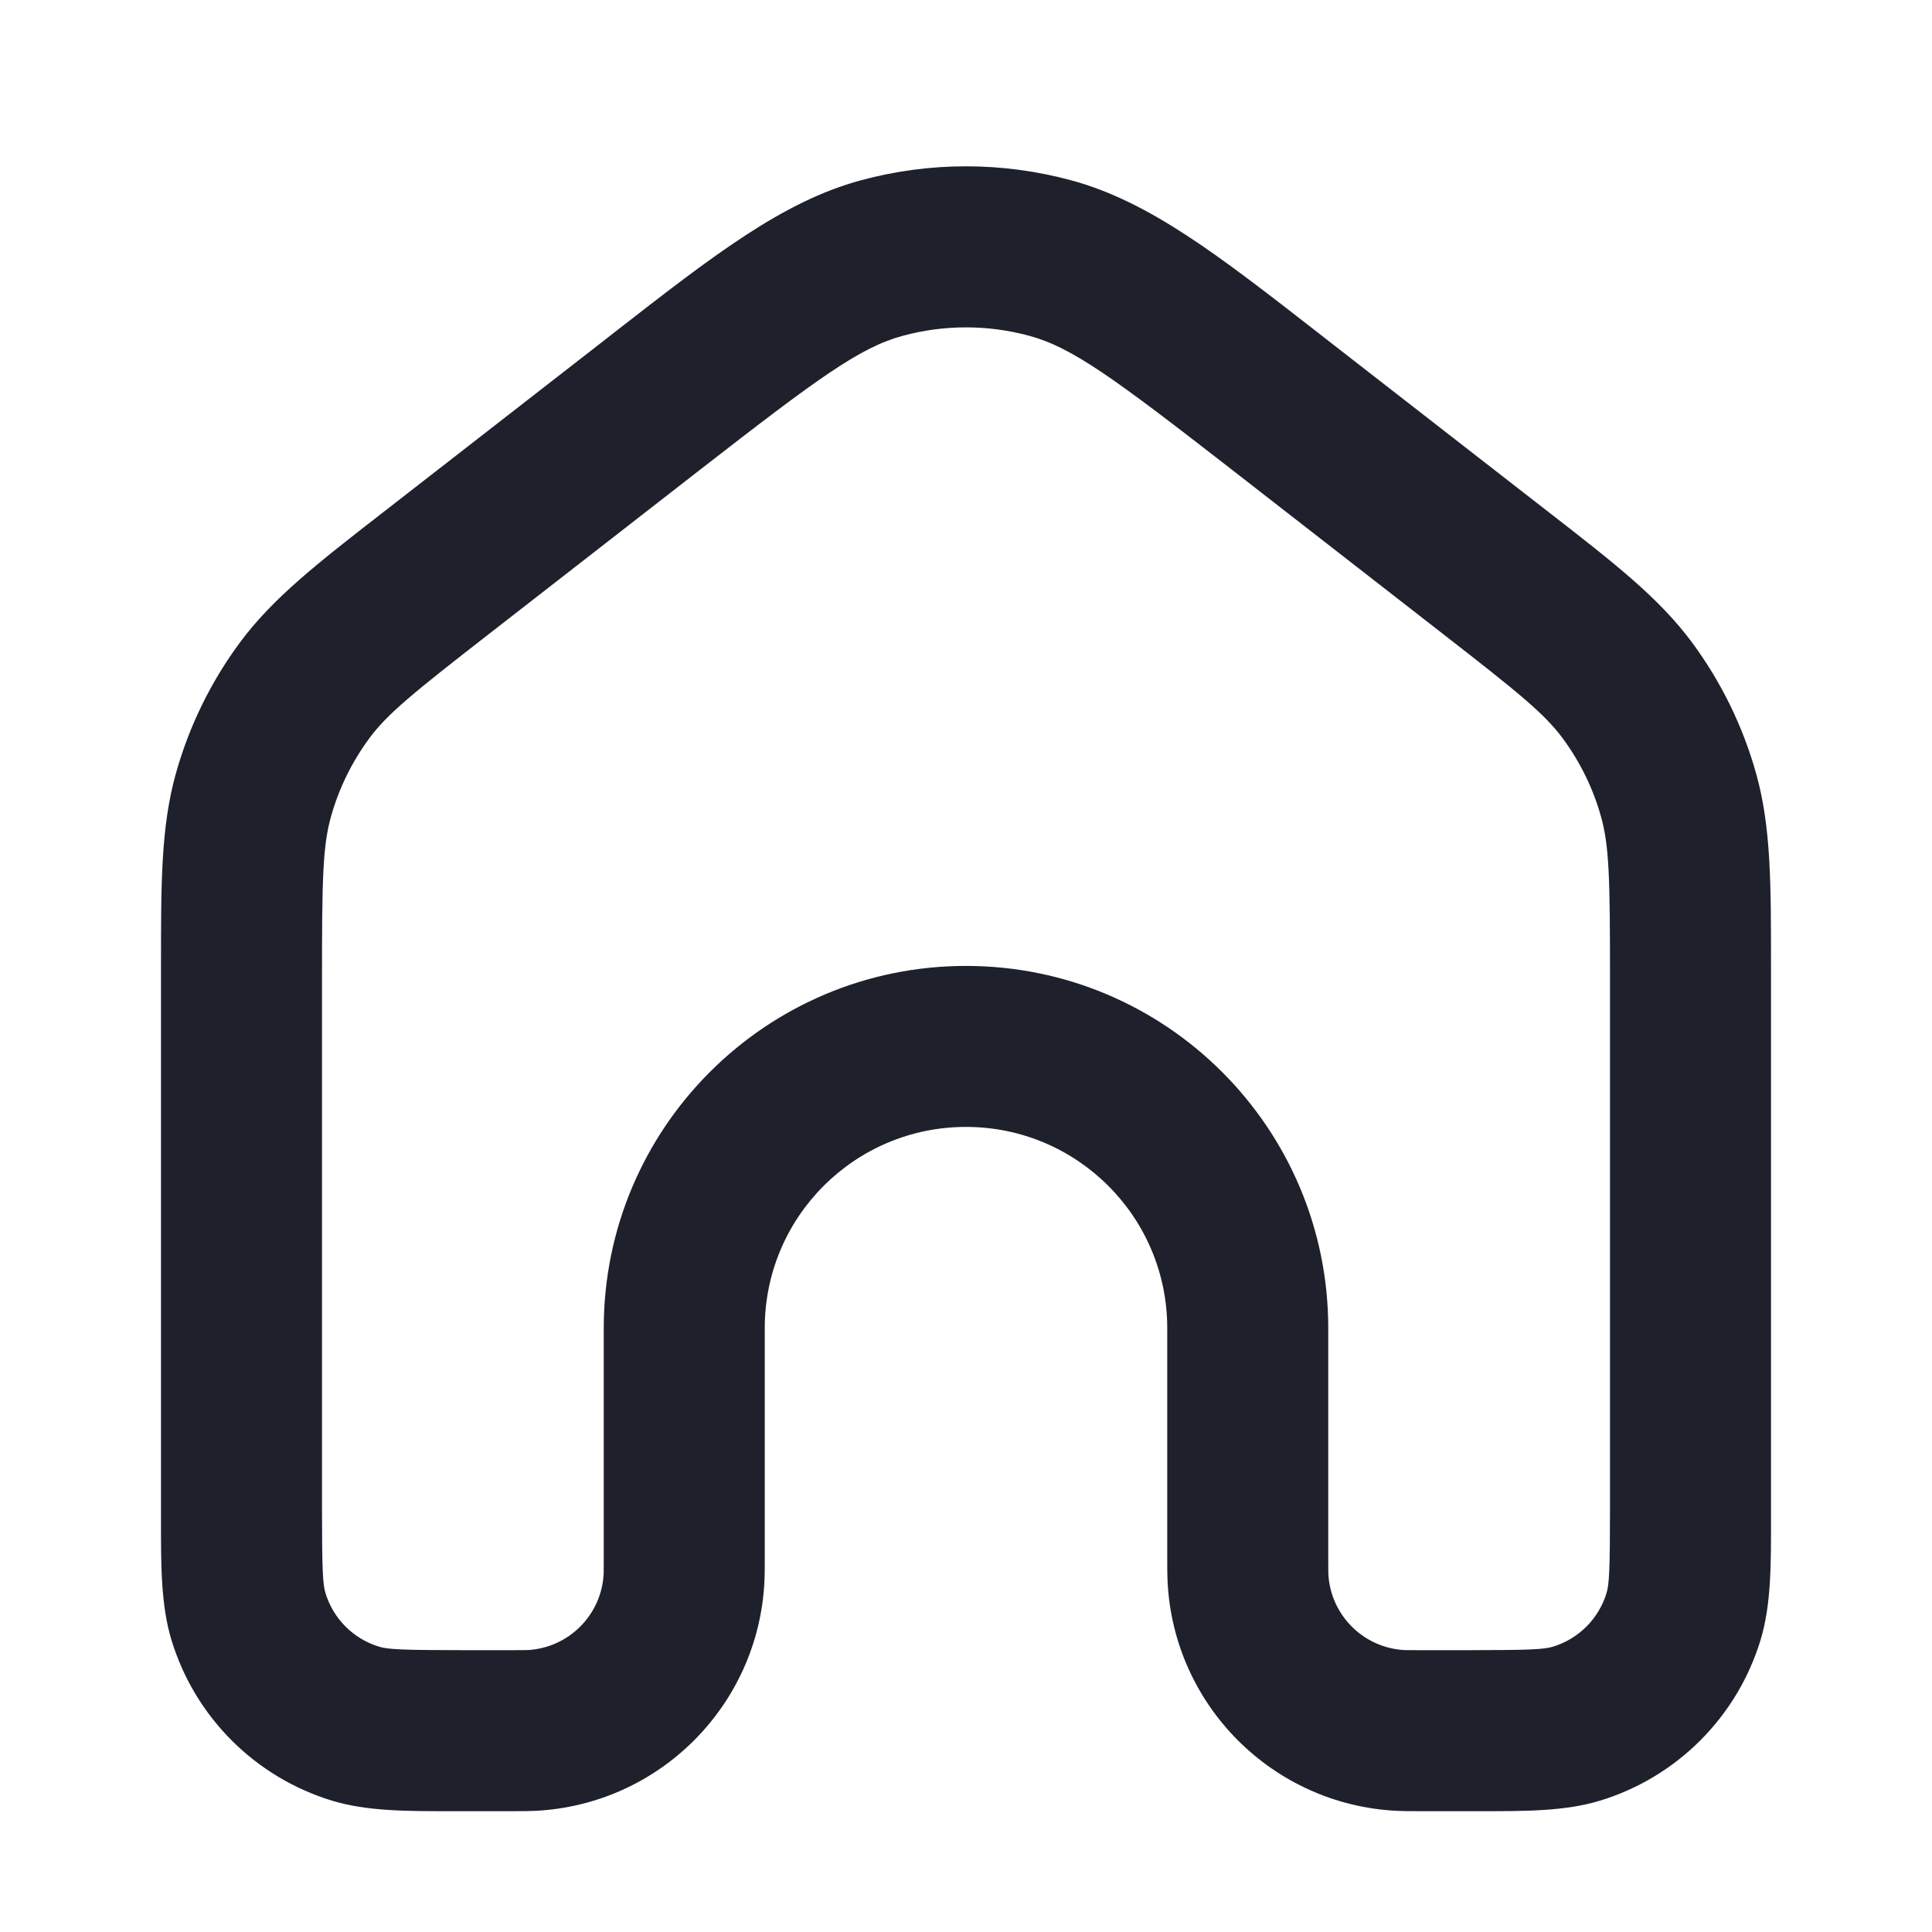
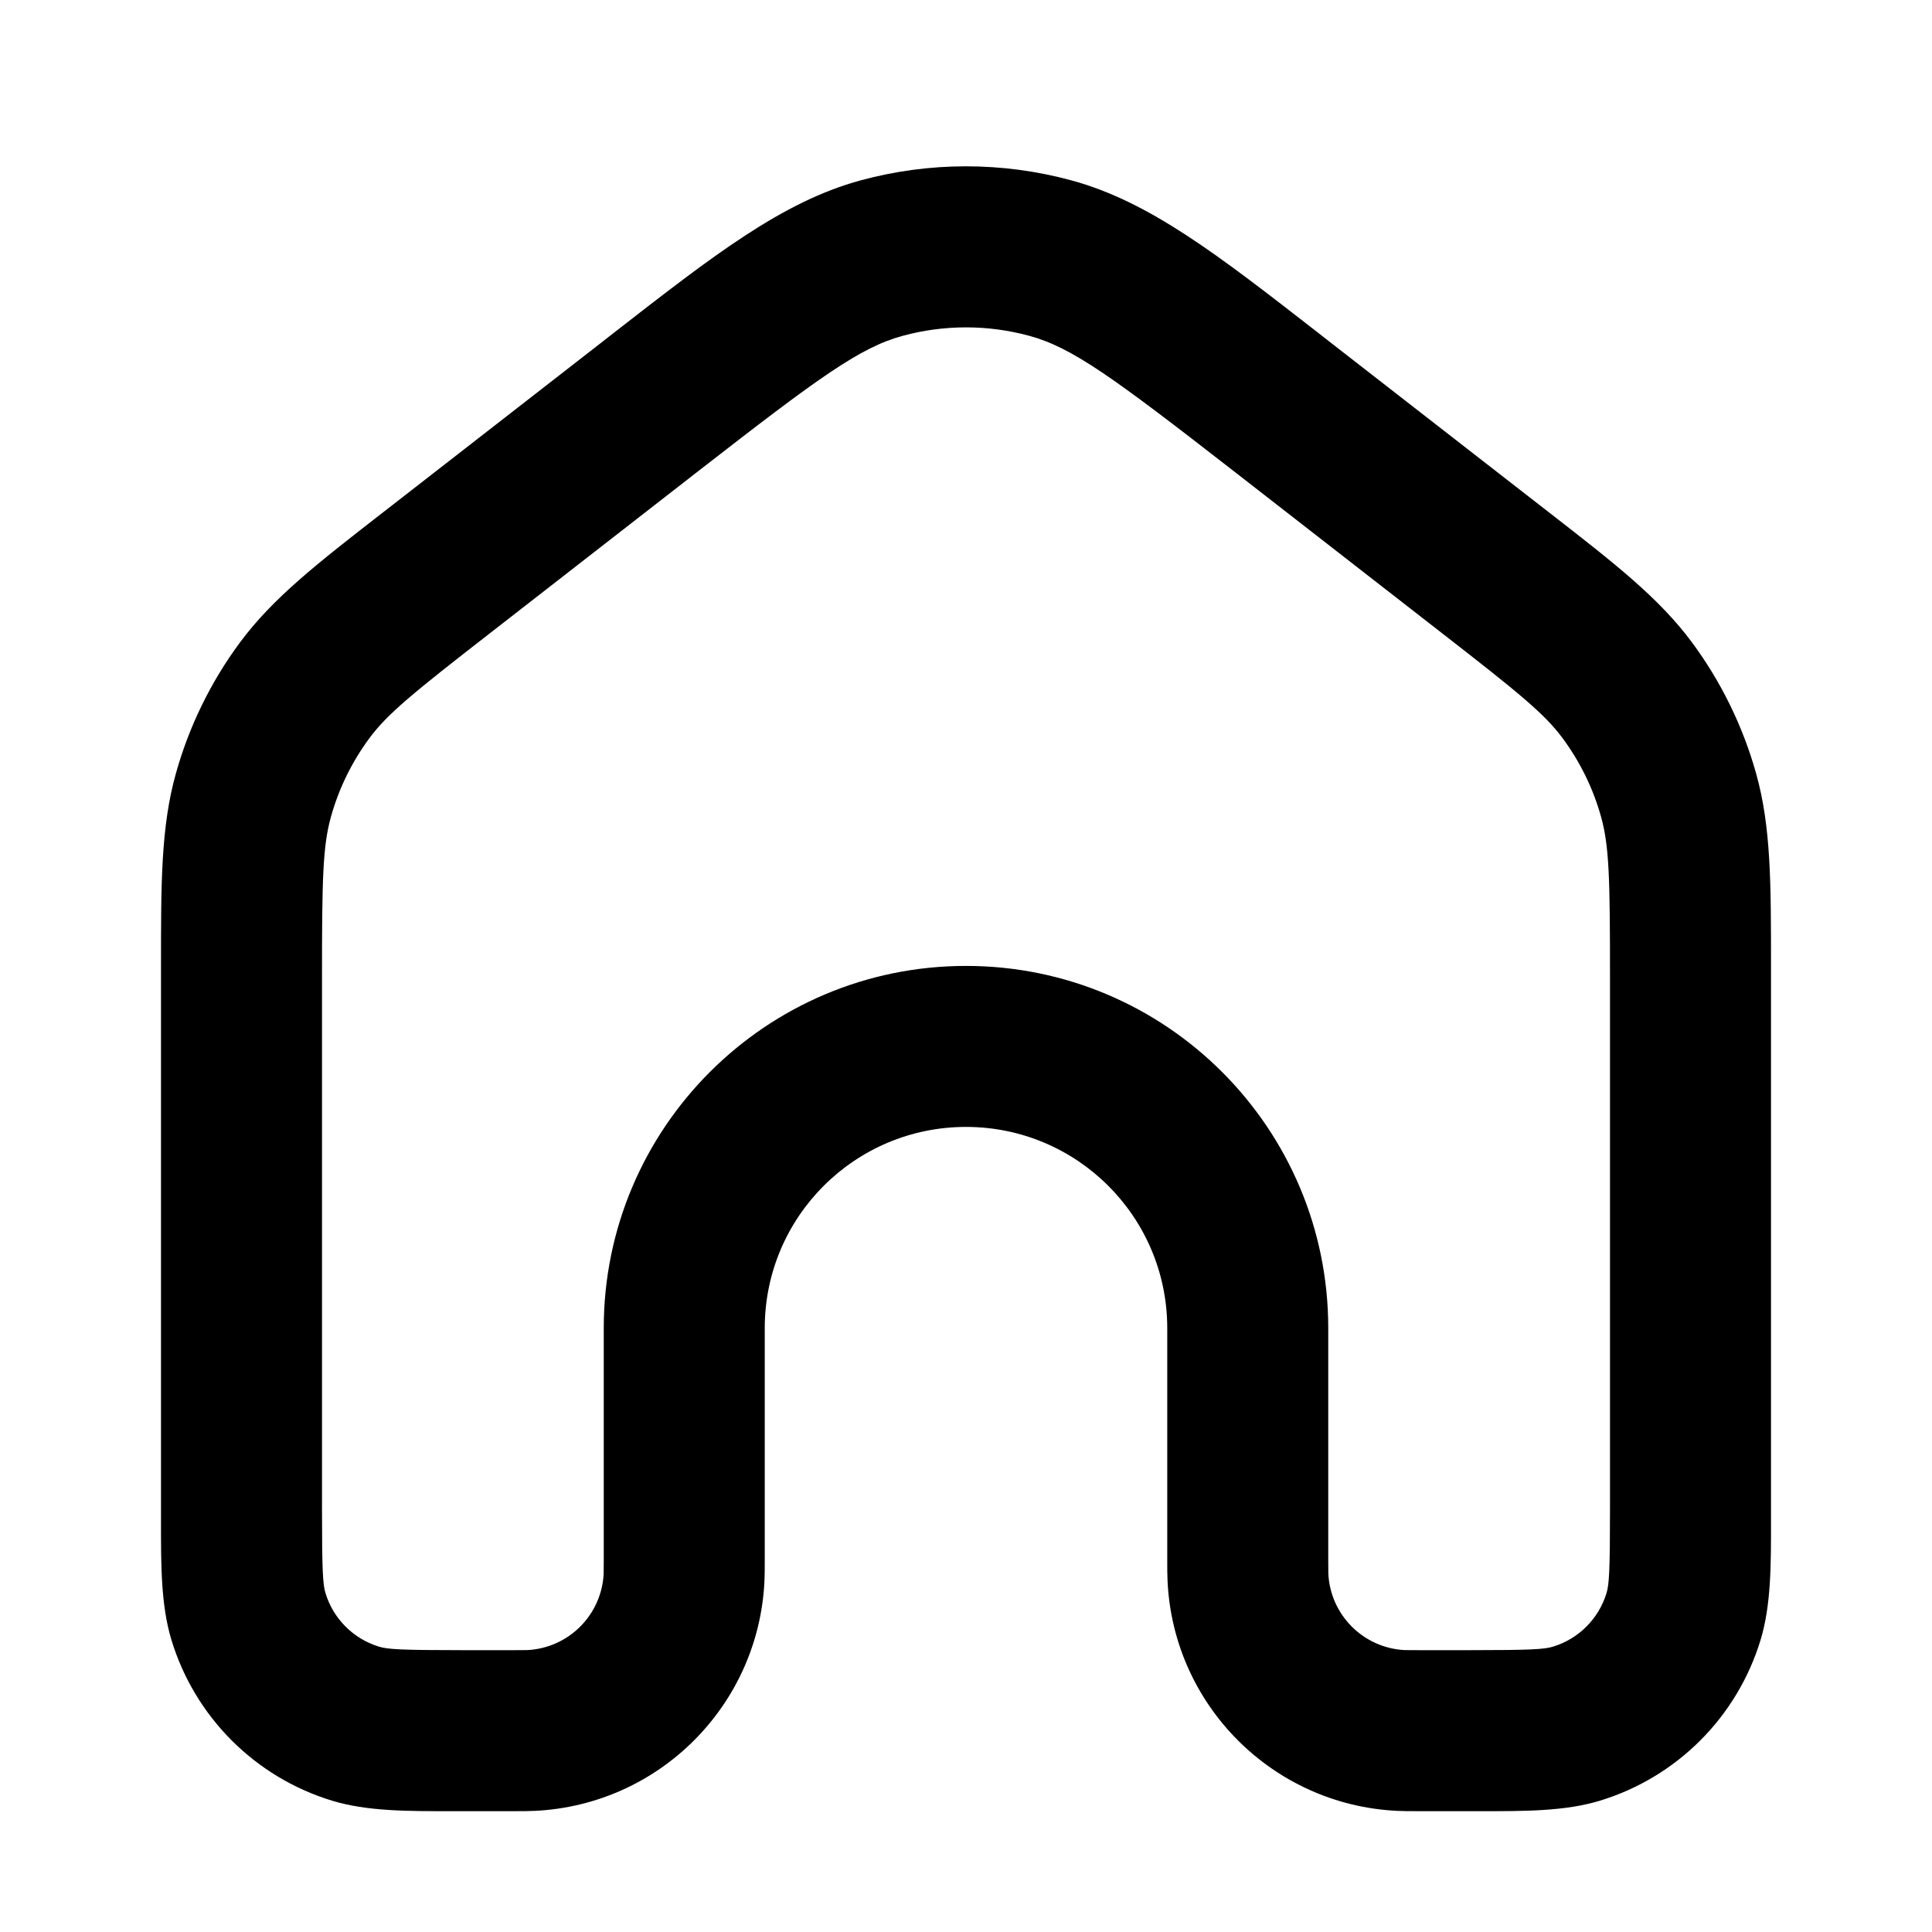
<svg xmlns="http://www.w3.org/2000/svg" width="24" height="24" viewBox="0 0 24 24" fill="none">
-   <path fill-rule="evenodd" clip-rule="evenodd" d="M12.784 4.171C12.271 4.032 11.729 4.032 11.216 4.171C10.681 4.315 10.163 4.695 8.685 5.844L6.085 7.867C5.133 8.607 4.814 8.866 4.588 9.171C4.371 9.465 4.209 9.795 4.111 10.147C4.009 10.512 4 10.924 4 12.129V18.749C4 19.52 4.011 19.683 4.043 19.789C4.14 20.109 4.39 20.359 4.71 20.456C4.816 20.488 4.979 20.499 5.75 20.499H6.375C6.503 20.499 6.531 20.499 6.549 20.498C7.063 20.473 7.474 20.062 7.499 19.548C7.5 19.53 7.5 19.502 7.5 19.374V16.499C7.5 14.014 9.515 11.999 12 11.999C14.485 11.999 16.5 14.014 16.5 16.499V19.374C16.5 19.502 16.5 19.53 16.501 19.548C16.526 20.062 16.937 20.473 17.451 20.498C17.469 20.499 17.497 20.499 17.625 20.499H18.25C19.02 20.499 19.184 20.488 19.29 20.456C19.61 20.359 19.86 20.109 19.957 19.789C19.989 19.683 20 19.52 20 18.749V12.129C20 10.924 19.991 10.512 19.889 10.147C19.791 9.795 19.629 9.465 19.412 9.171C19.186 8.866 18.867 8.607 17.915 7.867L15.315 5.844C13.837 4.695 13.319 4.315 12.784 4.171ZM10.693 2.24C11.549 2.008 12.451 2.008 13.307 2.24C14.28 2.504 15.134 3.169 16.373 4.133C16.429 4.177 16.486 4.221 16.543 4.266L19.143 6.288C19.179 6.316 19.215 6.343 19.25 6.371C20.054 6.996 20.61 7.428 21.02 7.982C21.381 8.471 21.651 9.022 21.815 9.608C22.001 10.271 22 10.976 22 11.994C22 12.039 22 12.084 22 12.129V18.749C22 18.791 22 18.833 22 18.875C22.001 19.446 22.001 19.939 21.871 20.37C21.58 21.329 20.83 22.079 19.871 22.37C19.441 22.5 18.947 22.5 18.376 22.499C18.334 22.499 18.292 22.499 18.25 22.499L17.604 22.499C17.509 22.499 17.427 22.499 17.353 22.495C15.812 22.42 14.579 21.187 14.504 19.646C14.5 19.572 14.5 19.49 14.5 19.395L14.5 16.499C14.5 15.118 13.381 13.999 12 13.999C10.619 13.999 9.5 15.118 9.5 16.499L9.5 19.395C9.5 19.49 9.5 19.572 9.496 19.646C9.421 21.187 8.188 22.42 6.647 22.495C6.573 22.499 6.491 22.499 6.396 22.499L5.75 22.499C5.708 22.499 5.666 22.499 5.624 22.499C5.053 22.5 4.559 22.5 4.129 22.37C3.17 22.079 2.42 21.329 2.129 20.37C1.999 19.939 1.999 19.446 2 18.875C2 18.833 2 18.791 2 18.749V12.129C2 12.084 2 12.039 2 11.994C2 10.976 1.999 10.271 2.185 9.608C2.349 9.022 2.618 8.471 2.98 7.982C3.39 7.428 3.946 6.996 4.75 6.371C4.785 6.343 4.821 6.316 4.857 6.288L7.457 4.266C7.514 4.221 7.571 4.177 7.627 4.133C8.866 3.169 9.72 2.504 10.693 2.24Z" fill="#1E212C" />
+   <path fill-rule="evenodd" clip-rule="evenodd" d="M12.784 4.171C12.271 4.032 11.729 4.032 11.216 4.171C10.681 4.315 10.163 4.695 8.685 5.844L6.085 7.867C5.133 8.607 4.814 8.866 4.588 9.171C4.371 9.465 4.209 9.795 4.111 10.147C4.009 10.512 4 10.924 4 12.129V18.749C4 19.52 4.011 19.683 4.043 19.789C4.14 20.109 4.39 20.359 4.71 20.456C4.816 20.488 4.979 20.499 5.75 20.499H6.375C6.503 20.499 6.531 20.499 6.549 20.498C7.063 20.473 7.474 20.062 7.499 19.548C7.5 19.53 7.5 19.502 7.5 19.374V16.499C7.5 14.014 9.515 11.999 12 11.999C14.485 11.999 16.5 14.014 16.5 16.499V19.374C16.5 19.502 16.5 19.53 16.501 19.548C16.526 20.062 16.937 20.473 17.451 20.498C17.469 20.499 17.497 20.499 17.625 20.499H18.25C19.02 20.499 19.184 20.488 19.29 20.456C19.61 20.359 19.86 20.109 19.957 19.789C19.989 19.683 20 19.52 20 18.749V12.129C20 10.924 19.991 10.512 19.889 10.147C19.791 9.795 19.629 9.465 19.412 9.171C19.186 8.866 18.867 8.607 17.915 7.867L15.315 5.844C13.837 4.695 13.319 4.315 12.784 4.171ZM10.693 2.24C11.549 2.008 12.451 2.008 13.307 2.24C14.28 2.504 15.134 3.169 16.373 4.133C16.429 4.177 16.486 4.221 16.543 4.266L19.143 6.288C19.179 6.316 19.215 6.343 19.25 6.371C20.054 6.996 20.61 7.428 21.02 7.982C21.381 8.471 21.651 9.022 21.815 9.608C22.001 10.271 22 10.976 22 11.994C22 12.039 22 12.084 22 12.129V18.749C22 18.791 22 18.833 22 18.875C22.001 19.446 22.001 19.939 21.871 20.37C21.58 21.329 20.83 22.079 19.871 22.37C19.441 22.5 18.947 22.5 18.376 22.499C18.334 22.499 18.292 22.499 18.25 22.499L17.604 22.499C17.509 22.499 17.427 22.499 17.353 22.495C15.812 22.42 14.579 21.187 14.504 19.646C14.5 19.572 14.5 19.49 14.5 19.395L14.5 16.499C14.5 15.118 13.381 13.999 12 13.999C10.619 13.999 9.5 15.118 9.5 16.499L9.5 19.395C9.5 19.49 9.5 19.572 9.496 19.646C9.421 21.187 8.188 22.42 6.647 22.495C6.573 22.499 6.491 22.499 6.396 22.499L5.75 22.499C5.708 22.499 5.666 22.499 5.624 22.499C5.053 22.5 4.559 22.5 4.129 22.37C3.17 22.079 2.42 21.329 2.129 20.37C1.999 19.939 1.999 19.446 2 18.875C2 18.833 2 18.791 2 18.749V12.129C2 12.084 2 12.039 2 11.994C2 10.976 1.999 10.271 2.185 9.608C2.349 9.022 2.618 8.471 2.98 7.982C3.39 7.428 3.946 6.996 4.75 6.371C4.785 6.343 4.821 6.316 4.857 6.288L7.457 4.266C7.514 4.221 7.571 4.177 7.627 4.133C8.866 3.169 9.72 2.504 10.693 2.24Z" fill="currentColor" />
</svg>
